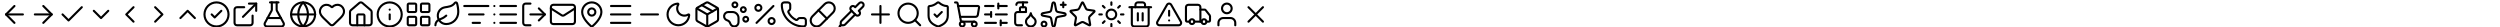
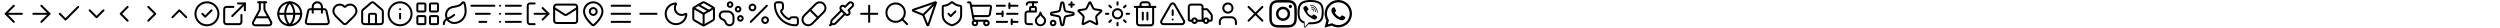
<svg xmlns="http://www.w3.org/2000/svg" aria-hidden="true">
  <symbol id="arrow-left" viewBox="0 0 24 24" fill="none" stroke="currentColor" stroke-linecap="round" stroke-linejoin="round">
    <path d="m12 19-7-7 7-7" vector-effect="non-scaling-stroke" />
    <path d="M19 12H5" vector-effect="non-scaling-stroke" />
  </symbol>
  <symbol id="arrow-right" viewBox="0 0 24 24" fill="none" stroke="currentColor" stroke-linecap="round" stroke-linejoin="round">
    <path d="M5 12h14" vector-effect="non-scaling-stroke" />
    <path d="m12 5 7 7-7 7" vector-effect="non-scaling-stroke" />
  </symbol>
  <symbol id="check" viewBox="0 0 24 24" fill="none" stroke="currentColor" stroke-linecap="round" stroke-linejoin="round">
    <path d="M20 6 9 17l-5-5" vector-effect="non-scaling-stroke" />
  </symbol>
  <symbol id="chevron-down" viewBox="0 0 24 24" fill="none" stroke="currentColor" stroke-linecap="round" stroke-linejoin="round">
    <path d="m6 9 6 6 6-6" vector-effect="non-scaling-stroke" />
  </symbol>
  <symbol id="chevron-left" viewBox="0 0 24 24" fill="none" stroke="currentColor" stroke-linecap="round" stroke-linejoin="round">
    <path d="m15 18-6-6 6-6" vector-effect="non-scaling-stroke" />
  </symbol>
  <symbol id="chevron-right" viewBox="0 0 24 24" fill="none" stroke="currentColor" stroke-linecap="round" stroke-linejoin="round">
    <path d="m9 18 6-6-6-6" vector-effect="non-scaling-stroke" />
  </symbol>
  <symbol id="chevron-up" viewBox="0 0 24 24" fill="none" stroke="currentColor" stroke-linecap="round" stroke-linejoin="round">
    <path d="m18 15-6-6-6 6" vector-effect="non-scaling-stroke" />
  </symbol>
  <symbol id="circle-check" viewBox="0 0 24 24" fill="none" stroke="currentColor" stroke-linecap="round" stroke-linejoin="round">
    <circle cx="12" cy="12" r="10" vector-effect="non-scaling-stroke" />
    <path d="m16 9-5.5 5.5L8 12" vector-effect="non-scaling-stroke" />
  </symbol>
  <symbol id="external-link" viewBox="0 0 24 24" fill="none" stroke="currentColor" stroke-linecap="round" stroke-linejoin="round">
    <path d="M15 3h6v6" vector-effect="non-scaling-stroke" />
    <path d="M10 14 21 3" vector-effect="non-scaling-stroke" />
    <path d="M18 13v6a2 2 0 0 1-2 2H5a2 2 0 0 1-2-2V8a2 2 0 0 1 2-2h6" vector-effect="non-scaling-stroke" />
  </symbol>
  <symbol id="flask-conical" viewBox="0 0 24 24" fill="none" stroke="currentColor" stroke-linecap="round" stroke-linejoin="round">
    <path d="M14 2v6a2 2 0 0 0 .245.96l5.51 10.08A2 2 0 0 1 18 22H6a2 2 0 0 1-1.755-2.96l5.51-10.08A2 2 0 0 0 10 8V2" vector-effect="non-scaling-stroke" />
    <path d="M6.453 15h11.094" vector-effect="non-scaling-stroke" />
    <path d="M8.5 2h7" vector-effect="non-scaling-stroke" />
  </symbol>
  <symbol id="globe" viewBox="0 0 24 24" fill="none" stroke="currentColor" stroke-linecap="round" stroke-linejoin="round">
    <circle cx="12" cy="12" r="10" vector-effect="non-scaling-stroke" />
    <path d="M12 2a14.5 14.5 0 0 0 0 20 14.5 14.5 0 0 0 0-20" vector-effect="non-scaling-stroke" />
    <path d="M2 12h20" vector-effect="non-scaling-stroke" />
+   </symbol>
+   <symbol id="handbag" viewBox="0 0 24 24" fill="none" stroke="currentColor" stroke-linecap="round" stroke-linejoin="round">
+     <path d="M2.048 18.566A2 2 0 0 0 4 21h16a2 2 0 0 0 1.952-2.434l-2-9A2 2 0 0 0 18 8H6a2 2 0 0 0-1.952 1.566z" vector-effect="non-scaling-stroke" />
+     <path d="M8 11V6a4 4 0 0 1 8 0v5" vector-effect="non-scaling-stroke" />
  </symbol>
  <symbol id="heart" viewBox="0 0 24 24" fill="none" stroke="currentColor" stroke-linecap="round" stroke-linejoin="round">
    <path d="M2 9.5a5.5 5.5 0 0 1 9.591-3.676.56.56 0 0 0 .818 0A5.49 5.49 0 0 1 22 9.5c0 2.29-1.5 4-3 5.5l-5.492 5.313a2 2 0 0 1-3 .019L5 15c-1.5-1.5-3-3.2-3-5.5" vector-effect="non-scaling-stroke" />
  </symbol>
  <symbol id="house" viewBox="0 0 24 24" fill="none" stroke="currentColor" stroke-linecap="round" stroke-linejoin="round">
    <path d="M15 21v-8a1 1 0 0 0-1-1h-4a1 1 0 0 0-1 1v8" vector-effect="non-scaling-stroke" />
    <path d="M3 10a2 2 0 0 1 .709-1.528l7-6a2 2 0 0 1 2.582 0l7 6A2 2 0 0 1 21 10v9a2 2 0 0 1-2 2H5a2 2 0 0 1-2-2z" vector-effect="non-scaling-stroke" />
  </symbol>
  <symbol id="info" viewBox="0 0 24 24" fill="none" stroke="currentColor" stroke-linecap="round" stroke-linejoin="round">
    <circle cx="12" cy="12" r="10" vector-effect="non-scaling-stroke" />
    <path d="M12 16v-4" vector-effect="non-scaling-stroke" />
    <path d="M12 8h.01" vector-effect="non-scaling-stroke" />
  </symbol>
  <symbol id="layout-grid" viewBox="0 0 24 24" fill="none" stroke="currentColor" stroke-linecap="round" stroke-linejoin="round">
    <rect width="7" height="7" x="3" y="3" rx="1" vector-effect="non-scaling-stroke" />
    <rect width="7" height="7" x="14" y="3" rx="1" vector-effect="non-scaling-stroke" />
    <rect width="7" height="7" x="14" y="14" rx="1" vector-effect="non-scaling-stroke" />
    <rect width="7" height="7" x="3" y="14" rx="1" vector-effect="non-scaling-stroke" />
  </symbol>
  <symbol id="leaf" viewBox="0 0 24 24" fill="none" stroke="currentColor" stroke-linecap="round" stroke-linejoin="round">
    <path d="M11 20a10 10 0 0010-10 25.9 25.9 0 00-1.04-7.281 1 1 0 00-1.755-.325C15.833 5.5 13 5.5 9.8 6.1A7 7 0 0011 20" vector-effect="non-scaling-stroke" />
    <path d="M2 21a5 5 0 012.911-4.544C7.613 15.212 8.351 15.24 11 13" vector-effect="non-scaling-stroke" />
  </symbol>
  <symbol id="list-filter" viewBox="0 0 24 24" fill="none" stroke="currentColor" stroke-linecap="round" stroke-linejoin="round">
    <path d="M2 5h20" vector-effect="non-scaling-stroke" />
    <path d="M6 12h12" vector-effect="non-scaling-stroke" />
    <path d="M9 19h6" vector-effect="non-scaling-stroke" />
  </symbol>
  <symbol id="list" viewBox="0 0 24 24" fill="none" stroke="currentColor" stroke-linecap="round" stroke-linejoin="round">
    <path d="M3 5h.01" vector-effect="non-scaling-stroke" />
    <path d="M3 12h.01" vector-effect="non-scaling-stroke" />
    <path d="M3 19h.01" vector-effect="non-scaling-stroke" />
    <path d="M8 5h13" vector-effect="non-scaling-stroke" />
    <path d="M8 12h13" vector-effect="non-scaling-stroke" />
    <path d="M8 19h13" vector-effect="non-scaling-stroke" />
  </symbol>
  <symbol id="log-out" viewBox="0 0 24 24" fill="none" stroke="currentColor" stroke-linecap="round" stroke-linejoin="round">
    <path d="m16 17 5-5-5-5" vector-effect="non-scaling-stroke" />
    <path d="M21 12H9" vector-effect="non-scaling-stroke" />
    <path d="M9 21H5a2 2 0 0 1-2-2V5a2 2 0 0 1 2-2h4" vector-effect="non-scaling-stroke" />
  </symbol>
  <symbol id="mail" viewBox="0 0 24 24" fill="none" stroke="currentColor" stroke-linecap="round" stroke-linejoin="round">
    <path d="m22 7-8.991 5.727a2 2 0 0 1-2.009 0L2 7" vector-effect="non-scaling-stroke" />
    <rect x="2" y="4" width="20" height="16" rx="2" vector-effect="non-scaling-stroke" />
  </symbol>
  <symbol id="map-pin" viewBox="0 0 24 24" fill="none" stroke="currentColor" stroke-linecap="round" stroke-linejoin="round">
    <path d="M20 10c0 4.993-5.539 10.193-7.399 11.799a1 1 0 0 1-1.202 0C9.539 20.193 4 14.993 4 10a8 8 0 0 1 16 0" vector-effect="non-scaling-stroke" />
    <circle cx="12" cy="10" r="3" vector-effect="non-scaling-stroke" />
  </symbol>
  <symbol id="menu" viewBox="0 0 24 24" fill="none" stroke="currentColor" stroke-linecap="round" stroke-linejoin="round">
    <path d="M4 5h16" vector-effect="non-scaling-stroke" />
    <path d="M4 12h16" vector-effect="non-scaling-stroke" />
    <path d="M4 19h16" vector-effect="non-scaling-stroke" />
  </symbol>
  <symbol id="minus" viewBox="0 0 24 24" fill="none" stroke="currentColor" stroke-linecap="round" stroke-linejoin="round">
    <path d="M5 12h14" vector-effect="non-scaling-stroke" />
  </symbol>
  <symbol id="moon" viewBox="0 0 24 24" fill="none" stroke="currentColor" stroke-linecap="round" stroke-linejoin="round">
    <path d="M20.985 12.486a9 9 0 1 1-9.473-9.472c.405-.022.617.46.402.803a6 6 0 0 0 8.268 8.268c.344-.215.825-.004.803.401" vector-effect="non-scaling-stroke" />
  </symbol>
  <symbol id="package" viewBox="0 0 24 24" fill="none" stroke="currentColor" stroke-linecap="round" stroke-linejoin="round">
    <path d="M11 21.73a2 2 0 0 0 2 0l7-4A2 2 0 0 0 21 16V8a2 2 0 0 0-1-1.73l-7-4a2 2 0 0 0-2 0l-7 4A2 2 0 0 0 3 8v8a2 2 0 0 0 1 1.73z" vector-effect="non-scaling-stroke" />
    <path d="M12 22V12" vector-effect="non-scaling-stroke" />
    <polyline points="3.29 7 12 12 20.71 7" vector-effect="non-scaling-stroke" />
    <path d="m7.5 4.27 9 5.15" vector-effect="non-scaling-stroke" />
  </symbol>
  <symbol id="paw-print" viewBox="0 0 24 24" fill="none" stroke="currentColor" stroke-linecap="round" stroke-linejoin="round">
    <circle cx="11" cy="4" r="2" vector-effect="non-scaling-stroke" />
    <circle cx="18" cy="8" r="2" vector-effect="non-scaling-stroke" />
    <circle cx="20" cy="16" r="2" vector-effect="non-scaling-stroke" />
    <path d="M9 10a5 5 0 0 1 5 5v3.5a3.5 3.5 0 0 1-6.84 1.045Q6.52 17.48 4.46 16.84A3.5 3.5 0 0 1 5.5 10Z" vector-effect="non-scaling-stroke" />
  </symbol>
  <symbol id="percent" viewBox="0 0 24 24" fill="none" stroke="currentColor" stroke-linecap="round" stroke-linejoin="round">
    <line x1="19" x2="5" y1="5" y2="19" vector-effect="non-scaling-stroke" />
    <circle cx="6.5" cy="6.5" r="2.5" vector-effect="non-scaling-stroke" />
    <circle cx="17.5" cy="17.5" r="2.5" vector-effect="non-scaling-stroke" />
  </symbol>
  <symbol id="phone" viewBox="0 0 24 24" fill="none" stroke="currentColor" stroke-linecap="round" stroke-linejoin="round">
    <path d="M13.832 16.568a1 1 0 0 0 1.213-.303l.355-.465A2 2 0 0 1 17 15h3a2 2 0 0 1 2 2v3a2 2 0 0 1-2 2A18 18 0 0 1 2 4a2 2 0 0 1 2-2h3a2 2 0 0 1 2 2v3a2 2 0 0 1-.8 1.6l-.468.351a1 1 0 0 0-.292 1.233 14 14 0 0 0 6.392 6.384" vector-effect="non-scaling-stroke" />
  </symbol>
  <symbol id="pill" viewBox="0 0 24 24" fill="none" stroke="currentColor" stroke-linecap="round" stroke-linejoin="round">
    <path d="m10.5 20.5 10-10a4.95 4.95 0 1 0-7-7l-10 10a4.95 4.95 0 1 0 7 7Z" vector-effect="non-scaling-stroke" />
    <path d="m8.5 8.5 7 7" vector-effect="non-scaling-stroke" />
  </symbol>
  <symbol id="pipette" viewBox="0 0 24 24" fill="none" stroke="currentColor" stroke-linecap="round" stroke-linejoin="round">
    <path d="m12 9-8.414 8.414A2 2 0 0 0 3 18.828v1.344a2 2 0 0 1-.586 1.414A2 2 0 0 1 3.828 21h1.344a2 2 0 0 0 1.414-.586L15 12" vector-effect="non-scaling-stroke" />
    <path d="m18 9 .4.4a1 1 0 1 1-3 3l-3.8-3.8a1 1 0 1 1 3-3l.4.4 3.4-3.4a1 1 0 1 1 3 3z" vector-effect="non-scaling-stroke" />
    <path d="m2 22 .414-.414" vector-effect="non-scaling-stroke" />
  </symbol>
  <symbol id="plus" viewBox="0 0 24 24" fill="none" stroke="currentColor" stroke-linecap="round" stroke-linejoin="round">
    <path d="M5 12h14" vector-effect="non-scaling-stroke" />
    <path d="M12 5v14" vector-effect="non-scaling-stroke" />
  </symbol>
  <symbol id="search" viewBox="0 0 24 24" fill="none" stroke="currentColor" stroke-linecap="round" stroke-linejoin="round">
    <path d="m21 21-4.34-4.34" vector-effect="non-scaling-stroke" />
    <circle cx="11" cy="11" r="8" vector-effect="non-scaling-stroke" />
+   </symbol>
+   <symbol id="send" viewBox="0 0 24 24" fill="none" stroke="currentColor" stroke-linecap="round" stroke-linejoin="round">
+     <path d="M14.536 21.686a.5.5 0 0 0 .937-.024l6.5-19a.496.496 0 0 0-.635-.635l-19 6.5a.5.5 0 0 0-.024.937l7.93 3.18a2 2 0 0 1 1.112 1.11z" vector-effect="non-scaling-stroke" />
+     <path d="m21.854 2.147-10.94 10.939" vector-effect="non-scaling-stroke" />
  </symbol>
  <symbol id="shield-check" viewBox="0 0 24 24" fill="none" stroke="currentColor" stroke-linecap="round" stroke-linejoin="round">
    <path d="M20 13c0 5-3.5 7.5-7.66 8.95a1 1 0 0 1-.67-.01C7.5 20.5 4 18 4 13V6a1 1 0 0 1 1-1c2 0 4.5-1.2 6.24-2.72a1.17 1.17 0 0 1 1.52 0C14.51 3.81 17 5 19 5a1 1 0 0 1 1 1z" vector-effect="non-scaling-stroke" />
    <path d="m9 12 2 2 4-4" vector-effect="non-scaling-stroke" />
  </symbol>
  <symbol id="shopping-cart" viewBox="0 0 24 24" fill="none" stroke="currentColor" stroke-linecap="round" stroke-linejoin="round">
    <path d="m2.05 2.05 1.099-.028a1 1 0 0 1 1.008.815l2.69 14.347A1 1 0 0 0 7.83 18H18" vector-effect="non-scaling-stroke" />
    <path d="M4.563 5h16.435a1 1 0 0 1 .981 1.204l-1.026 6.226A2 2 0 0 1 18.962 14H6.25" vector-effect="non-scaling-stroke" />
    <circle cx="18" cy="20" r="2" vector-effect="non-scaling-stroke" />
    <circle cx="8" cy="20" r="2" vector-effect="non-scaling-stroke" />
  </symbol>
  <symbol id="sliders-horizontal" viewBox="0 0 24 24" fill="none" stroke="currentColor" stroke-linecap="round" stroke-linejoin="round">
    <path d="M10 5H3" vector-effect="non-scaling-stroke" />
    <path d="M12 19H3" vector-effect="non-scaling-stroke" />
    <path d="M14 3v4" vector-effect="non-scaling-stroke" />
    <path d="M16 17v4" vector-effect="non-scaling-stroke" />
    <path d="M21 12h-9" vector-effect="non-scaling-stroke" />
    <path d="M21 19h-5" vector-effect="non-scaling-stroke" />
    <path d="M21 5h-7" vector-effect="non-scaling-stroke" />
    <path d="M8 10v4" vector-effect="non-scaling-stroke" />
    <path d="M8 12H3" vector-effect="non-scaling-stroke" />
  </symbol>
  <symbol id="soap-dispenser-droplet" viewBox="0 0 24 24" fill="none" stroke="currentColor" stroke-linecap="round" stroke-linejoin="round">
    <path d="M10.5 2v4" vector-effect="non-scaling-stroke" />
    <path d="M14 2H7a2 2 0 0 0-2 2" vector-effect="non-scaling-stroke" />
    <path d="M19.29 14.76A6.67 6.67 0 0 1 17 11a6.6 6.6 0 0 1-2.29 3.76c-1.15.92-1.71 2.04-1.71 3.19 0 2.22 1.8 4.05 4 4.05s4-1.83 4-4.05c0-1.16-.57-2.26-1.71-3.19" vector-effect="non-scaling-stroke" />
    <path d="M9.607 21H6a2 2 0 0 1-2-2v-7a2 2 0 0 1 2-2h7V7a1 1 0 0 0-1-1H9a1 1 0 0 0-1 1v3" vector-effect="non-scaling-stroke" />
  </symbol>
  <symbol id="sparkles" viewBox="0 0 24 24" fill="none" stroke="currentColor" stroke-linecap="round" stroke-linejoin="round">
    <path d="M11.017 2.814a1 1 0 0 1 1.966 0l1.051 5.558a2 2 0 0 0 1.594 1.594l5.558 1.051a1 1 0 0 1 0 1.966l-5.558 1.051a2 2 0 0 0-1.594 1.594l-1.051 5.558a1 1 0 0 1-1.966 0l-1.051-5.558a2 2 0 0 0-1.594-1.594l-5.558-1.051a1 1 0 0 1 0-1.966l5.558-1.051a2 2 0 0 0 1.594-1.594z" vector-effect="non-scaling-stroke" />
    <path d="M20 2v4" vector-effect="non-scaling-stroke" />
    <path d="M22 4h-4" vector-effect="non-scaling-stroke" />
    <circle cx="4" cy="20" r="2" vector-effect="non-scaling-stroke" />
  </symbol>
  <symbol id="star" viewBox="0 0 24 24" fill="none" stroke="currentColor" stroke-linecap="round" stroke-linejoin="round">
    <path d="M11.525 2.295a.53.53 0 0 1 .95 0l2.31 4.679a2.123 2.123 0 0 0 1.595 1.16l5.166.756a.53.53 0 0 1 .294.904l-3.736 3.638a2.123 2.123 0 0 0-.611 1.878l.882 5.14a.53.53 0 0 1-.771.56l-4.618-2.428a2.122 2.122 0 0 0-1.973 0L6.396 21.01a.53.53 0 0 1-.77-.56l.881-5.139a2.122 2.122 0 0 0-.611-1.879L2.16 9.795a.53.53 0 0 1 .294-.906l5.165-.755a2.122 2.122 0 0 0 1.597-1.16z" vector-effect="non-scaling-stroke" />
  </symbol>
  <symbol id="sun" viewBox="0 0 24 24" fill="none" stroke="currentColor" stroke-linecap="round" stroke-linejoin="round">
    <circle cx="12" cy="12" r="4" vector-effect="non-scaling-stroke" />
    <path d="M12 2v2" vector-effect="non-scaling-stroke" />
    <path d="M12 20v2" vector-effect="non-scaling-stroke" />
    <path d="m4.93 4.93 1.41 1.41" vector-effect="non-scaling-stroke" />
    <path d="m17.66 17.66 1.41 1.41" vector-effect="non-scaling-stroke" />
    <path d="M2 12h2" vector-effect="non-scaling-stroke" />
    <path d="M20 12h2" vector-effect="non-scaling-stroke" />
    <path d="m6.34 17.66-1.41 1.41" vector-effect="non-scaling-stroke" />
    <path d="m19.07 4.93-1.41 1.41" vector-effect="non-scaling-stroke" />
  </symbol>
  <symbol id="trash" viewBox="0 0 24 24" fill="none" stroke="currentColor" stroke-linecap="round" stroke-linejoin="round">
    <path d="M10 11v6" vector-effect="non-scaling-stroke" />
    <path d="M14 11v6" vector-effect="non-scaling-stroke" />
    <path d="M19 6v14a2 2 0 0 1-2 2H7a2 2 0 0 1-2-2V6" vector-effect="non-scaling-stroke" />
    <path d="M3 6h18" vector-effect="non-scaling-stroke" />
    <path d="M8 6V4a2 2 0 0 1 2-2h4a2 2 0 0 1 2 2v2" vector-effect="non-scaling-stroke" />
  </symbol>
  <symbol id="triangle-alert" viewBox="0 0 24 24" fill="none" stroke="currentColor" stroke-linecap="round" stroke-linejoin="round">
    <path d="m21.73 18-8-14a2 2 0 0 0-3.48 0l-8 14A2 2 0 0 0 4 21h16a2 2 0 0 0 1.73-3" vector-effect="non-scaling-stroke" />
    <path d="M12 9v4" vector-effect="non-scaling-stroke" />
    <path d="M12 17h.01" vector-effect="non-scaling-stroke" />
  </symbol>
  <symbol id="truck" viewBox="0 0 24 24" fill="none" stroke="currentColor" stroke-linecap="round" stroke-linejoin="round">
    <path d="M14 18V6a2 2 0 0 0-2-2H4a2 2 0 0 0-2 2v11a1 1 0 0 0 1 1h2" vector-effect="non-scaling-stroke" />
    <path d="M15 18H9" vector-effect="non-scaling-stroke" />
    <path d="M19 18h2a1 1 0 0 0 1-1v-3.65a1 1 0 0 0-.22-.624l-3.48-4.35A1 1 0 0 0 17.52 8H14" vector-effect="non-scaling-stroke" />
    <circle cx="17" cy="18" r="2" vector-effect="non-scaling-stroke" />
    <circle cx="7" cy="18" r="2" vector-effect="non-scaling-stroke" />
  </symbol>
  <symbol id="user" viewBox="0 0 24 24" fill="none" stroke="currentColor" stroke-linecap="round" stroke-linejoin="round">
    <path d="M19 21v-2a4 4 0 0 0-4-4H9a4 4 0 0 0-4 4v2" vector-effect="non-scaling-stroke" />
    <circle cx="12" cy="7" r="4" vector-effect="non-scaling-stroke" />
  </symbol>
  <symbol id="x" viewBox="0 0 24 24" fill="none" stroke="currentColor" stroke-linecap="round" stroke-linejoin="round">
    <path d="M18 6 6 18" vector-effect="non-scaling-stroke" />
    <path d="m6 6 12 12" vector-effect="non-scaling-stroke" />
+   </symbol>
+   <symbol id="instagram" viewBox="0 0 24 24" fill="currentColor" stroke="none">
+     <path d="M7.03.084c-1.277.06-2.149.264-2.911.563-.789.307-1.458.72-2.123 1.388-.665.668-1.075 1.337-1.38 2.127-.295.764-.496 1.637-.552 2.914-.056 1.278-.069 1.688-.063 4.947.006 3.259.021 3.667.083 4.947.061 1.276.264 2.148.564 2.911.308.789.72 1.457 1.388 2.123.668.665 1.337 1.074 2.128 1.38.763.295 1.636.496 2.913.552 1.277.056 1.688.069 4.946.063 3.258-.006 3.668-.021 4.948-.081 1.28-.061 2.147-.265 2.91-.563.789-.309 1.458-.72 2.123-1.388.665-.668 1.075-1.338 1.379-2.128.296-.763.497-1.636.552-2.912.056-1.281.069-1.69.063-4.948-.006-3.258-.021-3.667-.082-4.947-.061-1.28-.264-2.149-.563-2.912-.308-.789-.72-1.457-1.388-2.123C21.298 1.33 20.628.921 19.838.617 19.074.321 18.202.12 16.924.065 15.647.009 15.236-.005 11.977.001 8.718.008 8.31.021 7.03.084m.14 21.693c-1.17-.051-1.805-.245-2.229-.408-.561-.216-.96-.477-1.382-.895-.422-.418-.681-.819-.9-1.378-.164-.423-.362-1.058-.417-2.228-.059-1.264-.072-1.644-.079-4.848-.007-3.204.005-3.583.061-4.848.05-1.169.246-1.805.408-2.228.216-.561.476-.96.895-1.382.419-.422.818-.681 1.378-.9.423-.165 1.058-.361 2.227-.417 1.266-.06 1.645-.072 4.848-.079 3.203-.007 3.583.005 4.849.061 1.169.051 1.805.244 2.228.408.561.216.96.475 1.382.895.422.419.682.818.9 1.379.165.422.362 1.056.417 2.226.06 1.266.074 1.645.08 4.848.006 3.203-.005 3.583-.061 4.848-.051 1.17-.245 1.806-.408 2.229-.216.56-.476.96-.895 1.381-.419.421-.818.681-1.378.9-.422.165-1.058.362-2.226.417-1.266.059-1.645.072-4.849.079-3.204.007-3.583-.006-4.848-.061M16.953 5.586A1.44 1.44 0 1 0 18.39 4.144a1.44 1.44 0 0 0-1.437 1.442M5.838 12.012c.007 3.403 2.771 6.156 6.173 6.149 3.403-.006 6.157-2.77 6.151-6.173-.006-3.403-2.771-6.157-6.174-6.15-3.403.007-6.156 2.771-6.15 6.174M8 12.008a4 4 0 1 1 4.008 3.992A4 4 0 0 1 8 12.008" />
+   </symbol>
+   <symbol id="viber" viewBox="0 0 24 24" fill="currentColor" stroke="none">
+     <path d="M11.4 0C9.473.028 5.333.344 3.02 2.467 1.302 4.187.696 6.7.633 9.817.57 12.933.488 18.776 6.12 20.36h.003l-.004 2.416s-.037.977.61 1.177c.777.242 1.234-.5 1.98-1.302.407-.44.972-1.084 1.397-1.58 3.85.326 6.812-.416 7.15-.525.776-.252 5.176-.816 5.892-6.657.74-6.02-.36-9.83-2.34-11.546-.596-.55-3.006-2.3-8.375-2.323 0 0-.395-.025-1.037-.017zm.058 1.693c.545-.004.88.017.88.017 4.542.02 6.717 1.388 7.222 1.846 1.675 1.435 2.53 4.868 1.906 9.897v.002c-.604 4.878-4.174 5.184-4.832 5.395-.28.09-2.882.737-6.153.524 0 0-2.436 2.94-3.197 3.704-.12.12-.26.167-.352.144-.13-.033-.166-.188-.165-.414l.02-4.018c-4.762-1.32-4.485-6.292-4.43-8.895.054-2.604.543-4.738 1.996-6.173 1.96-1.773 5.474-2.018 7.11-2.03zm.38 2.602c-.167 0-.303.135-.304.302 0 .167.133.303.3.305 1.624.01 2.946.537 4.028 1.592 1.073 1.046 1.62 2.468 1.633 4.334.002.167.14.3.307.3.166-.002.3-.138.3-.304-.014-1.984-.618-3.596-1.816-4.764-1.19-1.16-2.692-1.753-4.447-1.765zm-3.96.695c-.19-.032-.4.005-.616.117l-.01.002c-.43.247-.816.562-1.146.932-.002.004-.006.004-.008.008-.267.323-.42.638-.46.948-.008.046-.01.093-.007.14 0 .136.022.27.065.4l.013.01c.135.48.473 1.276 1.205 2.604.42.768.903 1.5 1.446 2.186.27.344.56.673.87.984l.132.132c.31.308.64.6.984.87.686.543 1.418 1.027 2.186 1.447 1.328.733 2.126 1.07 2.604 1.206l.01.014c.13.042.265.064.402.063.046.002.092 0 .138-.008.31-.036.627-.19.948-.46.004 0 .003-.002.008-.005.37-.33.683-.72.93-1.148l.003-.01c.225-.432.15-.842-.18-1.12-.004 0-.698-.58-1.037-.83-.36-.255-.73-.492-1.113-.71-.51-.285-1.032-.106-1.248.174l-.447.564c-.23.283-.657.246-.657.246-3.12-.796-3.955-3.955-3.955-3.955s-.037-.426.248-.656l.563-.448c.277-.215.456-.737.17-1.248-.217-.383-.454-.756-.71-1.115-.25-.34-.826-1.033-.83-1.035-.137-.165-.31-.265-.502-.297zm4.49.88c-.158.002-.29.124-.3.282-.01.167.115.312.282.324 1.16.085 2.017.466 2.645 1.15.63.688.93 1.524.906 2.57-.002.168.13.306.3.31.166.003.305-.13.31-.297.025-1.175-.334-2.193-1.067-2.994-.74-.81-1.777-1.253-3.05-1.346h-.024zm.463 1.63c-.16.002-.29.127-.3.287-.008.167.12.31.288.32.523.028.875.175 1.113.422.24.245.388.62.416 1.164.01.167.15.295.318.287.167-.008.295-.15.287-.317-.03-.644-.215-1.178-.58-1.557-.367-.378-.893-.574-1.52-.607h-.018z" />
+   </symbol>
+   <symbol id="whatsapp" viewBox="0 0 24 24" fill="currentColor" stroke="none">
+     <path d="M17.472 14.382c-.297-.149-1.758-.867-2.03-.967-.273-.099-.471-.148-.67.15-.197.297-.767.966-.94 1.164-.173.199-.347.223-.644.075-.297-.15-1.255-.463-2.39-1.475-.883-.788-1.48-1.761-1.653-2.059-.173-.297-.018-.458.13-.606.134-.133.298-.347.446-.52.149-.174.198-.298.298-.497.099-.198.05-.371-.025-.52-.075-.149-.669-1.612-.916-2.207-.242-.579-.487-.5-.669-.51-.173-.008-.371-.01-.57-.01-.198 0-.52.074-.792.372-.272.297-1.04 1.016-1.04 2.479 0 1.462 1.065 2.875 1.213 3.074.149.198 2.096 3.2 5.077 4.487.709.306 1.262.489 1.694.625.712.227 1.36.195 1.871.118.571-.085 1.758-.719 2.006-1.413.248-.694.248-1.289.173-1.413-.074-.124-.272-.198-.57-.347m-5.421 7.403h-.004a9.87 9.87 0 01-5.031-1.378l-.361-.214-3.741.982.998-3.648-.235-.374a9.86 9.86 0 01-1.51-5.26c.001-5.45 4.436-9.884 9.888-9.884 2.64 0 5.122 1.03 6.988 2.898a9.825 9.825 0 012.893 6.994c-.003 5.45-4.437 9.884-9.885 9.884m8.413-18.297A11.815 11.815 0 0012.05 0C5.495 0 .16 5.335.157 11.892c0 2.096.547 4.142 1.588 5.945L.057 24l6.305-1.654a11.882 11.882 0 005.683 1.448h.005c6.554 0 11.89-5.335 11.893-11.893a11.821 11.821 0 00-3.48-8.413Z" />
  </symbol>
  <use href="#arrow-left" x="0" y="0" width="24" height="24" stroke-width="1.75" />
  <view id="arrow-left-view" viewBox="0 0 24 24" />
  <use href="#arrow-right" x="24" y="0" width="24" height="24" stroke-width="1.75" />
  <view id="arrow-right-view" viewBox="24 0 24 24" />
  <use href="#check" x="48" y="0" width="24" height="24" stroke-width="1.75" />
  <view id="check-view" viewBox="48 0 24 24" />
  <use href="#chevron-down" x="72" y="0" width="24" height="24" stroke-width="1.75" />
  <view id="chevron-down-view" viewBox="72 0 24 24" />
  <use href="#chevron-left" x="96" y="0" width="24" height="24" stroke-width="1.75" />
  <view id="chevron-left-view" viewBox="96 0 24 24" />
  <use href="#chevron-right" x="120" y="0" width="24" height="24" stroke-width="1.75" />
  <view id="chevron-right-view" viewBox="120 0 24 24" />
  <use href="#chevron-up" x="144" y="0" width="24" height="24" stroke-width="1.75" />
  <view id="chevron-up-view" viewBox="144 0 24 24" />
  <use href="#circle-check" x="168" y="0" width="24" height="24" stroke-width="1.75" />
  <view id="circle-check-view" viewBox="168 0 24 24" />
  <use href="#external-link" x="192" y="0" width="24" height="24" stroke-width="1.75" />
  <view id="external-link-view" viewBox="192 0 24 24" />
  <use href="#flask-conical" x="216" y="0" width="24" height="24" stroke-width="1.75" />
  <view id="flask-conical-view" viewBox="216 0 24 24" />
  <use href="#globe" x="240" y="0" width="24" height="24" stroke-width="1.75" />
  <view id="globe-view" viewBox="240 0 24 24" />
-   <use href="#heart" x="264" y="0" width="24" height="24" stroke-width="1.75" />
-   <view id="heart-view" viewBox="264 0 24 24" />
-   <use href="#house" x="288" y="0" width="24" height="24" stroke-width="1.75" />
-   <view id="house-view" viewBox="288 0 24 24" />
-   <use href="#info" x="312" y="0" width="24" height="24" stroke-width="1.75" />
-   <view id="info-view" viewBox="312 0 24 24" />
-   <use href="#layout-grid" x="336" y="0" width="24" height="24" stroke-width="1.75" />
-   <view id="layout-grid-view" viewBox="336 0 24 24" />
-   <use href="#leaf" x="360" y="0" width="24" height="24" stroke-width="1.75" />
-   <view id="leaf-view" viewBox="360 0 24 24" />
-   <use href="#list-filter" x="384" y="0" width="24" height="24" stroke-width="1.75" />
-   <view id="list-filter-view" viewBox="384 0 24 24" />
-   <use href="#list" x="408" y="0" width="24" height="24" stroke-width="1.75" />
-   <view id="list-view" viewBox="408 0 24 24" />
-   <use href="#log-out" x="432" y="0" width="24" height="24" stroke-width="1.75" />
-   <view id="log-out-view" viewBox="432 0 24 24" />
-   <use href="#mail" x="456" y="0" width="24" height="24" stroke-width="1.75" />
-   <view id="mail-view" viewBox="456 0 24 24" />
-   <use href="#map-pin" x="480" y="0" width="24" height="24" stroke-width="1.75" />
-   <view id="map-pin-view" viewBox="480 0 24 24" />
-   <use href="#menu" x="504" y="0" width="24" height="24" stroke-width="1.75" />
-   <view id="menu-view" viewBox="504 0 24 24" />
-   <use href="#minus" x="528" y="0" width="24" height="24" stroke-width="1.75" />
-   <view id="minus-view" viewBox="528 0 24 24" />
-   <use href="#moon" x="552" y="0" width="24" height="24" stroke-width="1.75" />
-   <view id="moon-view" viewBox="552 0 24 24" />
-   <use href="#package" x="576" y="0" width="24" height="24" stroke-width="1.75" />
-   <view id="package-view" viewBox="576 0 24 24" />
-   <use href="#paw-print" x="600" y="0" width="24" height="24" stroke-width="1.75" />
-   <view id="paw-print-view" viewBox="600 0 24 24" />
-   <use href="#percent" x="624" y="0" width="24" height="24" stroke-width="1.75" />
-   <view id="percent-view" viewBox="624 0 24 24" />
-   <use href="#phone" x="648" y="0" width="24" height="24" stroke-width="1.75" />
-   <view id="phone-view" viewBox="648 0 24 24" />
-   <use href="#pill" x="672" y="0" width="24" height="24" stroke-width="1.75" />
-   <view id="pill-view" viewBox="672 0 24 24" />
-   <use href="#pipette" x="696" y="0" width="24" height="24" stroke-width="1.75" />
-   <view id="pipette-view" viewBox="696 0 24 24" />
-   <use href="#plus" x="720" y="0" width="24" height="24" stroke-width="1.75" />
-   <view id="plus-view" viewBox="720 0 24 24" />
-   <use href="#search" x="744" y="0" width="24" height="24" stroke-width="1.75" />
-   <view id="search-view" viewBox="744 0 24 24" />
-   <use href="#shield-check" x="768" y="0" width="24" height="24" stroke-width="1.75" />
-   <view id="shield-check-view" viewBox="768 0 24 24" />
-   <use href="#shopping-cart" x="792" y="0" width="24" height="24" stroke-width="1.75" />
-   <view id="shopping-cart-view" viewBox="792 0 24 24" />
-   <use href="#sliders-horizontal" x="816" y="0" width="24" height="24" stroke-width="1.75" />
-   <view id="sliders-horizontal-view" viewBox="816 0 24 24" />
-   <use href="#soap-dispenser-droplet" x="840" y="0" width="24" height="24" stroke-width="1.75" />
-   <view id="soap-dispenser-droplet-view" viewBox="840 0 24 24" />
-   <use href="#sparkles" x="864" y="0" width="24" height="24" stroke-width="1.75" />
-   <view id="sparkles-view" viewBox="864 0 24 24" />
-   <use href="#star" x="888" y="0" width="24" height="24" stroke-width="1.75" />
-   <view id="star-view" viewBox="888 0 24 24" />
-   <use href="#sun" x="912" y="0" width="24" height="24" stroke-width="1.75" />
-   <view id="sun-view" viewBox="912 0 24 24" />
-   <use href="#trash" x="936" y="0" width="24" height="24" stroke-width="1.75" />
-   <view id="trash-view" viewBox="936 0 24 24" />
-   <use href="#triangle-alert" x="960" y="0" width="24" height="24" stroke-width="1.75" />
-   <view id="triangle-alert-view" viewBox="960 0 24 24" />
-   <use href="#truck" x="984" y="0" width="24" height="24" stroke-width="1.75" />
-   <view id="truck-view" viewBox="984 0 24 24" />
-   <use href="#user" x="1008" y="0" width="24" height="24" stroke-width="1.75" />
-   <view id="user-view" viewBox="1008 0 24 24" />
-   <use href="#x" x="1032" y="0" width="24" height="24" stroke-width="1.75" />
-   <view id="x-view" viewBox="1032 0 24 24" />
+   <use href="#handbag" x="264" y="0" width="24" height="24" stroke-width="1.75" />
+   <view id="handbag-view" viewBox="264 0 24 24" />
+   <use href="#heart" x="288" y="0" width="24" height="24" stroke-width="1.75" />
+   <view id="heart-view" viewBox="288 0 24 24" />
+   <use href="#house" x="312" y="0" width="24" height="24" stroke-width="1.75" />
+   <view id="house-view" viewBox="312 0 24 24" />
+   <use href="#info" x="336" y="0" width="24" height="24" stroke-width="1.75" />
+   <view id="info-view" viewBox="336 0 24 24" />
+   <use href="#layout-grid" x="360" y="0" width="24" height="24" stroke-width="1.75" />
+   <view id="layout-grid-view" viewBox="360 0 24 24" />
+   <use href="#leaf" x="384" y="0" width="24" height="24" stroke-width="1.75" />
+   <view id="leaf-view" viewBox="384 0 24 24" />
+   <use href="#list-filter" x="408" y="0" width="24" height="24" stroke-width="1.75" />
+   <view id="list-filter-view" viewBox="408 0 24 24" />
+   <use href="#list" x="432" y="0" width="24" height="24" stroke-width="1.75" />
+   <view id="list-view" viewBox="432 0 24 24" />
+   <use href="#log-out" x="456" y="0" width="24" height="24" stroke-width="1.75" />
+   <view id="log-out-view" viewBox="456 0 24 24" />
+   <use href="#mail" x="480" y="0" width="24" height="24" stroke-width="1.75" />
+   <view id="mail-view" viewBox="480 0 24 24" />
+   <use href="#map-pin" x="504" y="0" width="24" height="24" stroke-width="1.75" />
+   <view id="map-pin-view" viewBox="504 0 24 24" />
+   <use href="#menu" x="528" y="0" width="24" height="24" stroke-width="1.75" />
+   <view id="menu-view" viewBox="528 0 24 24" />
+   <use href="#minus" x="552" y="0" width="24" height="24" stroke-width="1.75" />
+   <view id="minus-view" viewBox="552 0 24 24" />
+   <use href="#moon" x="576" y="0" width="24" height="24" stroke-width="1.75" />
+   <view id="moon-view" viewBox="576 0 24 24" />
+   <use href="#package" x="600" y="0" width="24" height="24" stroke-width="1.75" />
+   <view id="package-view" viewBox="600 0 24 24" />
+   <use href="#paw-print" x="624" y="0" width="24" height="24" stroke-width="1.75" />
+   <view id="paw-print-view" viewBox="624 0 24 24" />
+   <use href="#percent" x="648" y="0" width="24" height="24" stroke-width="1.75" />
+   <view id="percent-view" viewBox="648 0 24 24" />
+   <use href="#phone" x="672" y="0" width="24" height="24" stroke-width="1.75" />
+   <view id="phone-view" viewBox="672 0 24 24" />
+   <use href="#pill" x="696" y="0" width="24" height="24" stroke-width="1.75" />
+   <view id="pill-view" viewBox="696 0 24 24" />
+   <use href="#pipette" x="720" y="0" width="24" height="24" stroke-width="1.75" />
+   <view id="pipette-view" viewBox="720 0 24 24" />
+   <use href="#plus" x="744" y="0" width="24" height="24" stroke-width="1.75" />
+   <view id="plus-view" viewBox="744 0 24 24" />
+   <use href="#search" x="768" y="0" width="24" height="24" stroke-width="1.75" />
+   <view id="search-view" viewBox="768 0 24 24" />
+   <use href="#send" x="792" y="0" width="24" height="24" stroke-width="1.75" />
+   <view id="send-view" viewBox="792 0 24 24" />
+   <use href="#shield-check" x="816" y="0" width="24" height="24" stroke-width="1.75" />
+   <view id="shield-check-view" viewBox="816 0 24 24" />
+   <use href="#shopping-cart" x="840" y="0" width="24" height="24" stroke-width="1.75" />
+   <view id="shopping-cart-view" viewBox="840 0 24 24" />
+   <use href="#sliders-horizontal" x="864" y="0" width="24" height="24" stroke-width="1.75" />
+   <view id="sliders-horizontal-view" viewBox="864 0 24 24" />
+   <use href="#soap-dispenser-droplet" x="888" y="0" width="24" height="24" stroke-width="1.75" />
+   <view id="soap-dispenser-droplet-view" viewBox="888 0 24 24" />
+   <use href="#sparkles" x="912" y="0" width="24" height="24" stroke-width="1.75" />
+   <view id="sparkles-view" viewBox="912 0 24 24" />
+   <use href="#star" x="936" y="0" width="24" height="24" stroke-width="1.75" />
+   <view id="star-view" viewBox="936 0 24 24" />
+   <use href="#sun" x="960" y="0" width="24" height="24" stroke-width="1.75" />
+   <view id="sun-view" viewBox="960 0 24 24" />
+   <use href="#trash" x="984" y="0" width="24" height="24" stroke-width="1.75" />
+   <view id="trash-view" viewBox="984 0 24 24" />
+   <use href="#triangle-alert" x="1008" y="0" width="24" height="24" stroke-width="1.75" />
+   <view id="triangle-alert-view" viewBox="1008 0 24 24" />
+   <use href="#truck" x="1032" y="0" width="24" height="24" stroke-width="1.75" />
+   <view id="truck-view" viewBox="1032 0 24 24" />
+   <use href="#user" x="1056" y="0" width="24" height="24" stroke-width="1.75" />
+   <view id="user-view" viewBox="1056 0 24 24" />
+   <use href="#x" x="1080" y="0" width="24" height="24" stroke-width="1.75" />
+   <view id="x-view" viewBox="1080 0 24 24" />
+   <use href="#instagram" x="1104" y="0" width="24" height="24" stroke-width="1.75" />
+   <view id="instagram-view" viewBox="1104 0 24 24" />
+   <use href="#viber" x="1128" y="0" width="24" height="24" stroke-width="1.75" />
+   <view id="viber-view" viewBox="1128 0 24 24" />
+   <use href="#whatsapp" x="1152" y="0" width="24" height="24" stroke-width="1.75" />
+   <view id="whatsapp-view" viewBox="1152 0 24 24" />
</svg>
